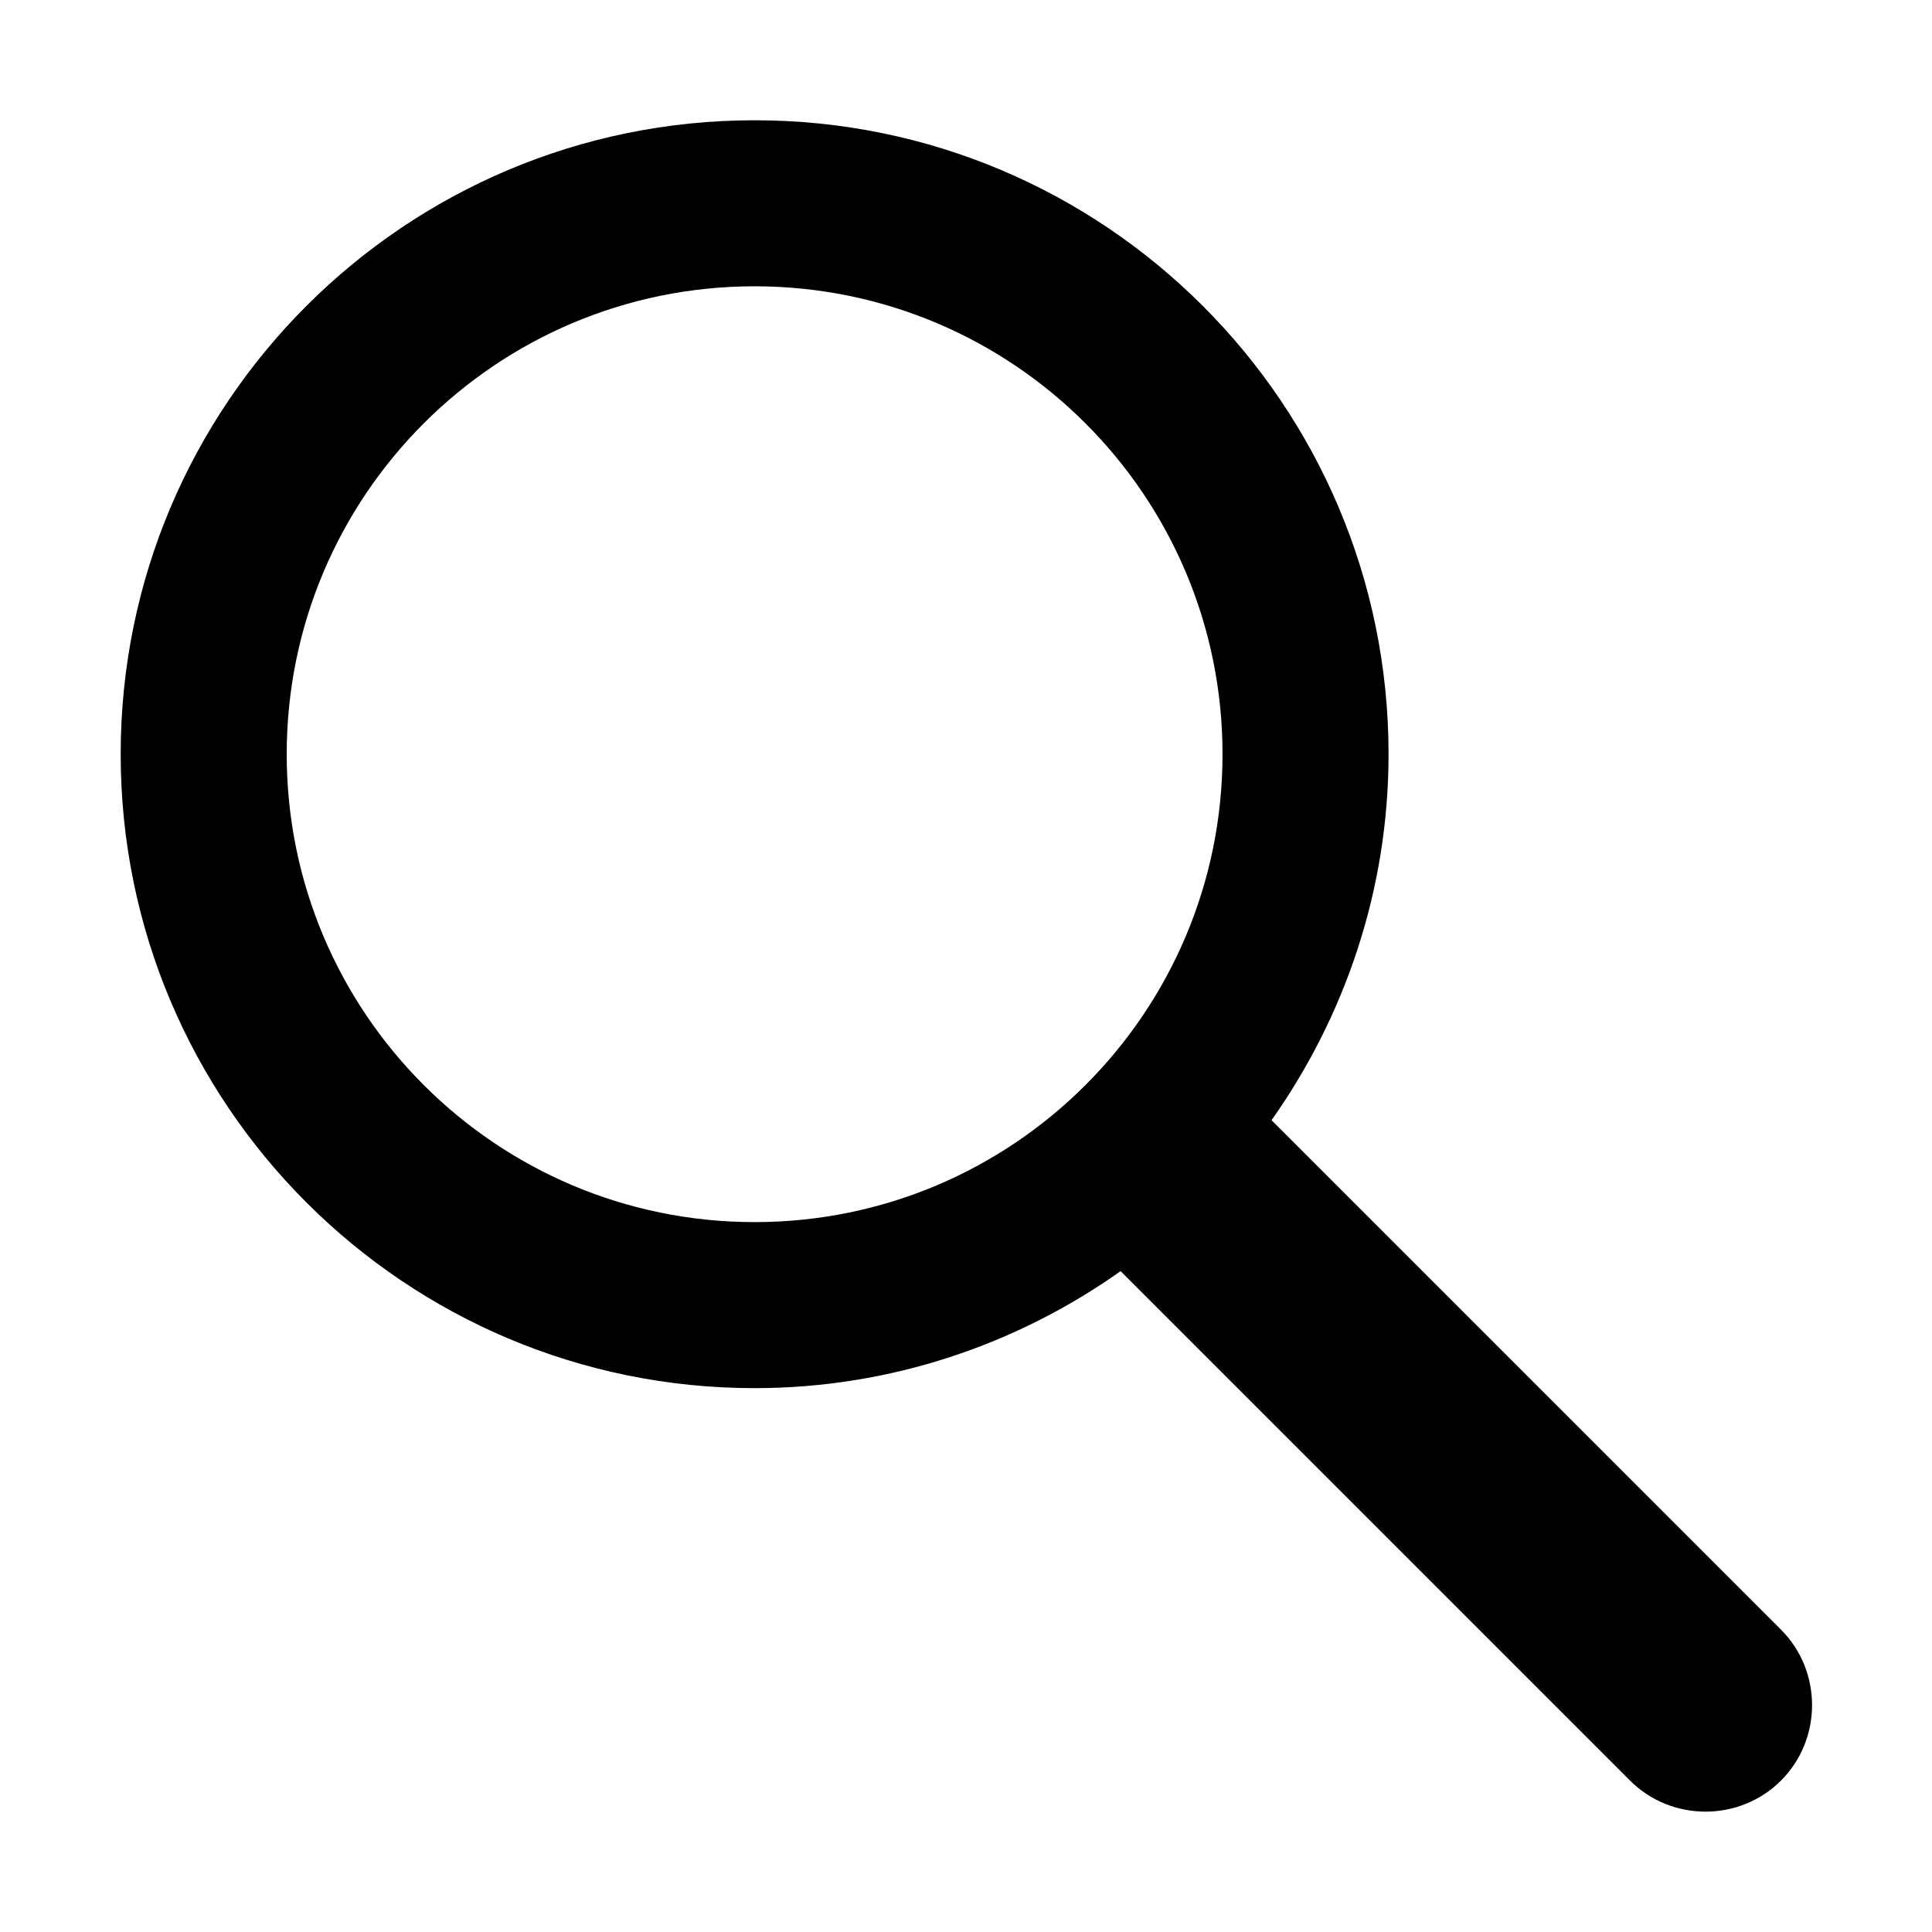
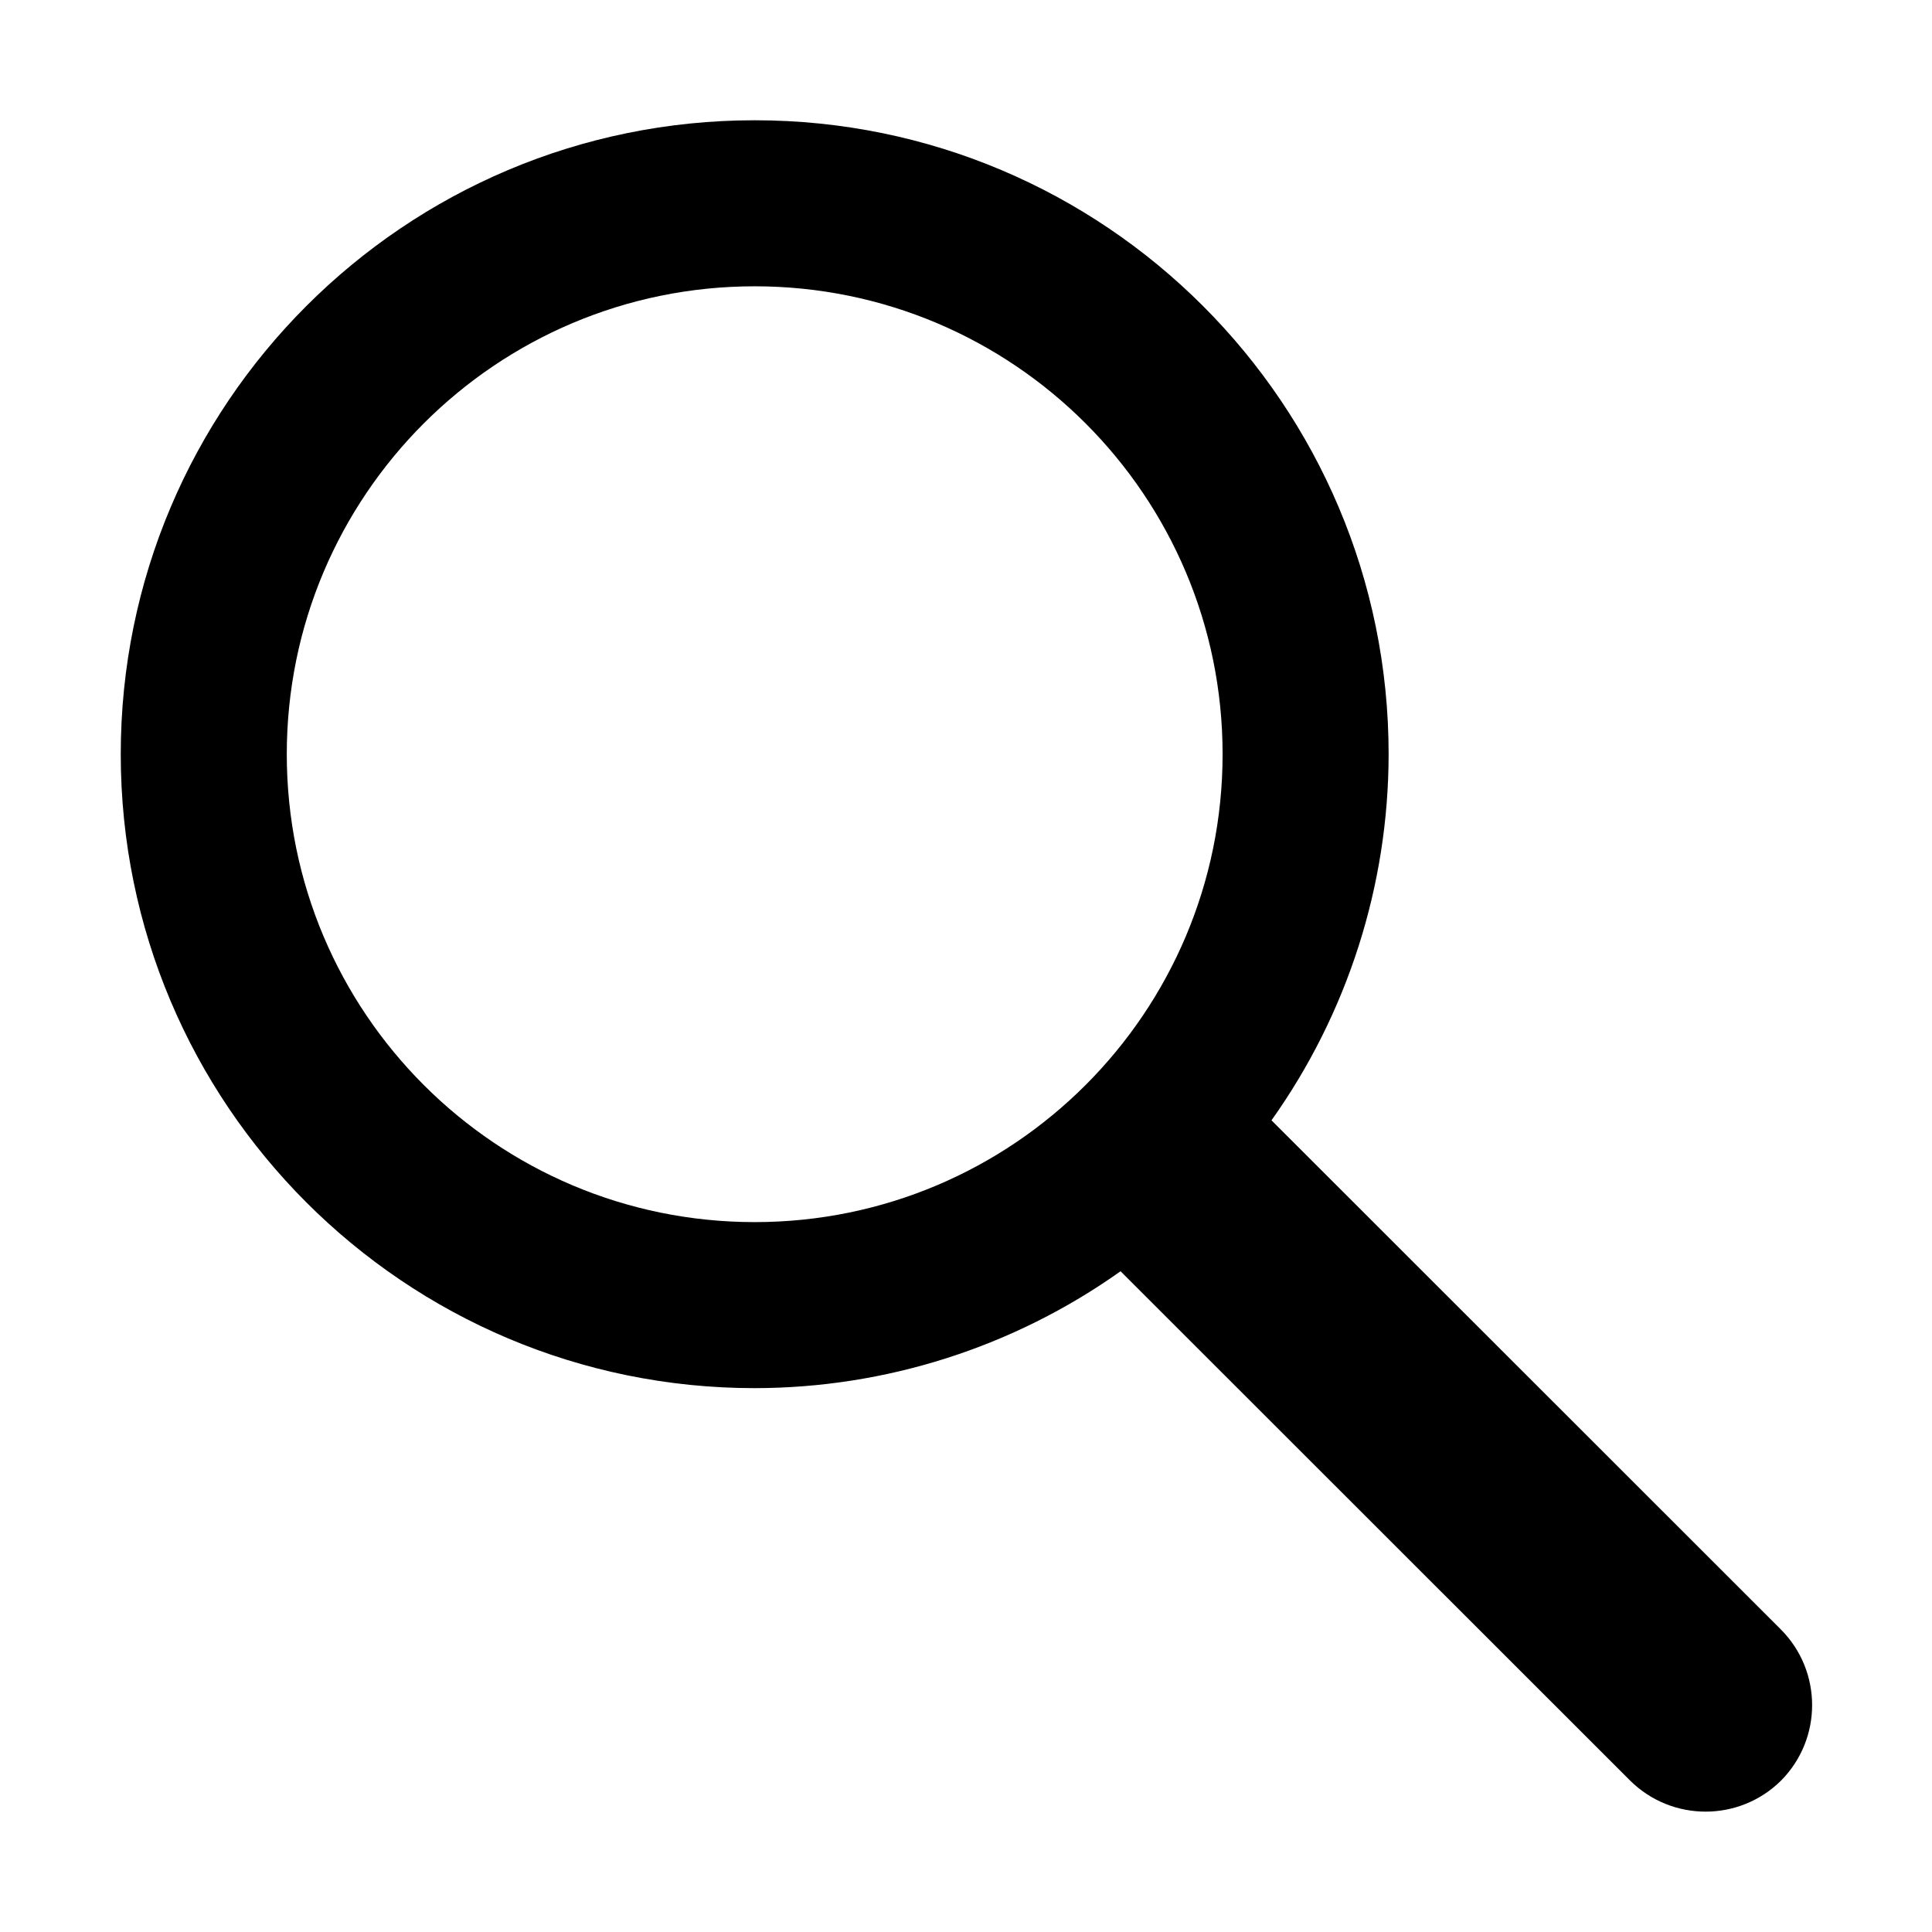
- <svg xmlns="http://www.w3.org/2000/svg" height="16" id="svg7384" version="1.1" width="16">
-   <defs id="defs7386">
-     <filter color-interpolation-filters="sRGB" id="filter7554">
-       <feBlend id="feBlend7556" in2="BackgroundImage" mode="darken" />
-     </filter>
-     <filter color-interpolation-filters="sRGB" id="filter7554-7">
-       <feBlend id="feBlend7556-6" in2="BackgroundImage" mode="darken" />
-     </filter>
-   </defs>
-   <g id="layer9" label="status" style="display: inline;" transform="translate(-393.0006,12)" />
-   <g id="layer10" style="display: inline;" transform="translate(-393.0006,12)" />
-   <g id="layer13" style="display: inline;" transform="translate(-393.0006,12)" />
-   <g id="layer14" transform="translate(-393.0006,12)" />
-   <g id="layer15" style="display: inline;" transform="translate(-393.0006,12)" />
-   <g id="g71291" style="display: inline;" transform="translate(-393.0006,12)" />
-   <g id="layer12" style="display: inline;" transform="translate(-393.0006,12)">
-     <path d="m 399.25,-11.004 c -2.899,0 -5.25,2.351 -5.25,5.25 0,2.899 2.351,5.25 5.25,5.25 1.128,0 2.176,-0.363 3.031,-0.969 l 4.219,4.219 c 0.343,0.343 0.907,0.343 1.25,0 0.343,-0.343 0.343,-0.907 0,-1.25 l -4.219,-4.219 c 0.605,-0.856 0.969,-1.903 0.969,-3.031 0,-2.899 -2.351,-5.25 -5.25,-5.25 z m 0,1.375 c 2.14,0 3.875,1.735 3.875,3.875 0,2.14 -1.735,3.875 -3.875,3.875 -2.14,0 -3.875,-1.735 -3.875,-3.875 0,-2.14 1.735,-3.875 3.875,-3.875 z" id="path22228" style="fill-opacity: 1; fill-rule: nonzero; stroke: none; stroke-width: 1; marker: none; visibility: visible; display: inline; overflow: visible; enable-background: accumulate;" />
-   </g>
+ <svg xmlns="http://www.w3.org/2000/svg" height="16" width="16">
+   <path d="M6.25.996a5.25 5.25 0 0 0 0 10.5 5.24 5.24 0 0 0 3.03-.968l4.22 4.218a.888.888 0 0 0 1.25 0 .888.888 0 0 0 0-1.25l-4.22-4.218a5.24 5.24 0 0 0 .97-3.032A5.25 5.25 0 0 0 6.25.996zm0 1.375a3.875 3.875 0 1 1 0 7.75 3.875 3.875 0 0 1 0-7.75z" style="marker:none" overflow="visible" />
</svg>
